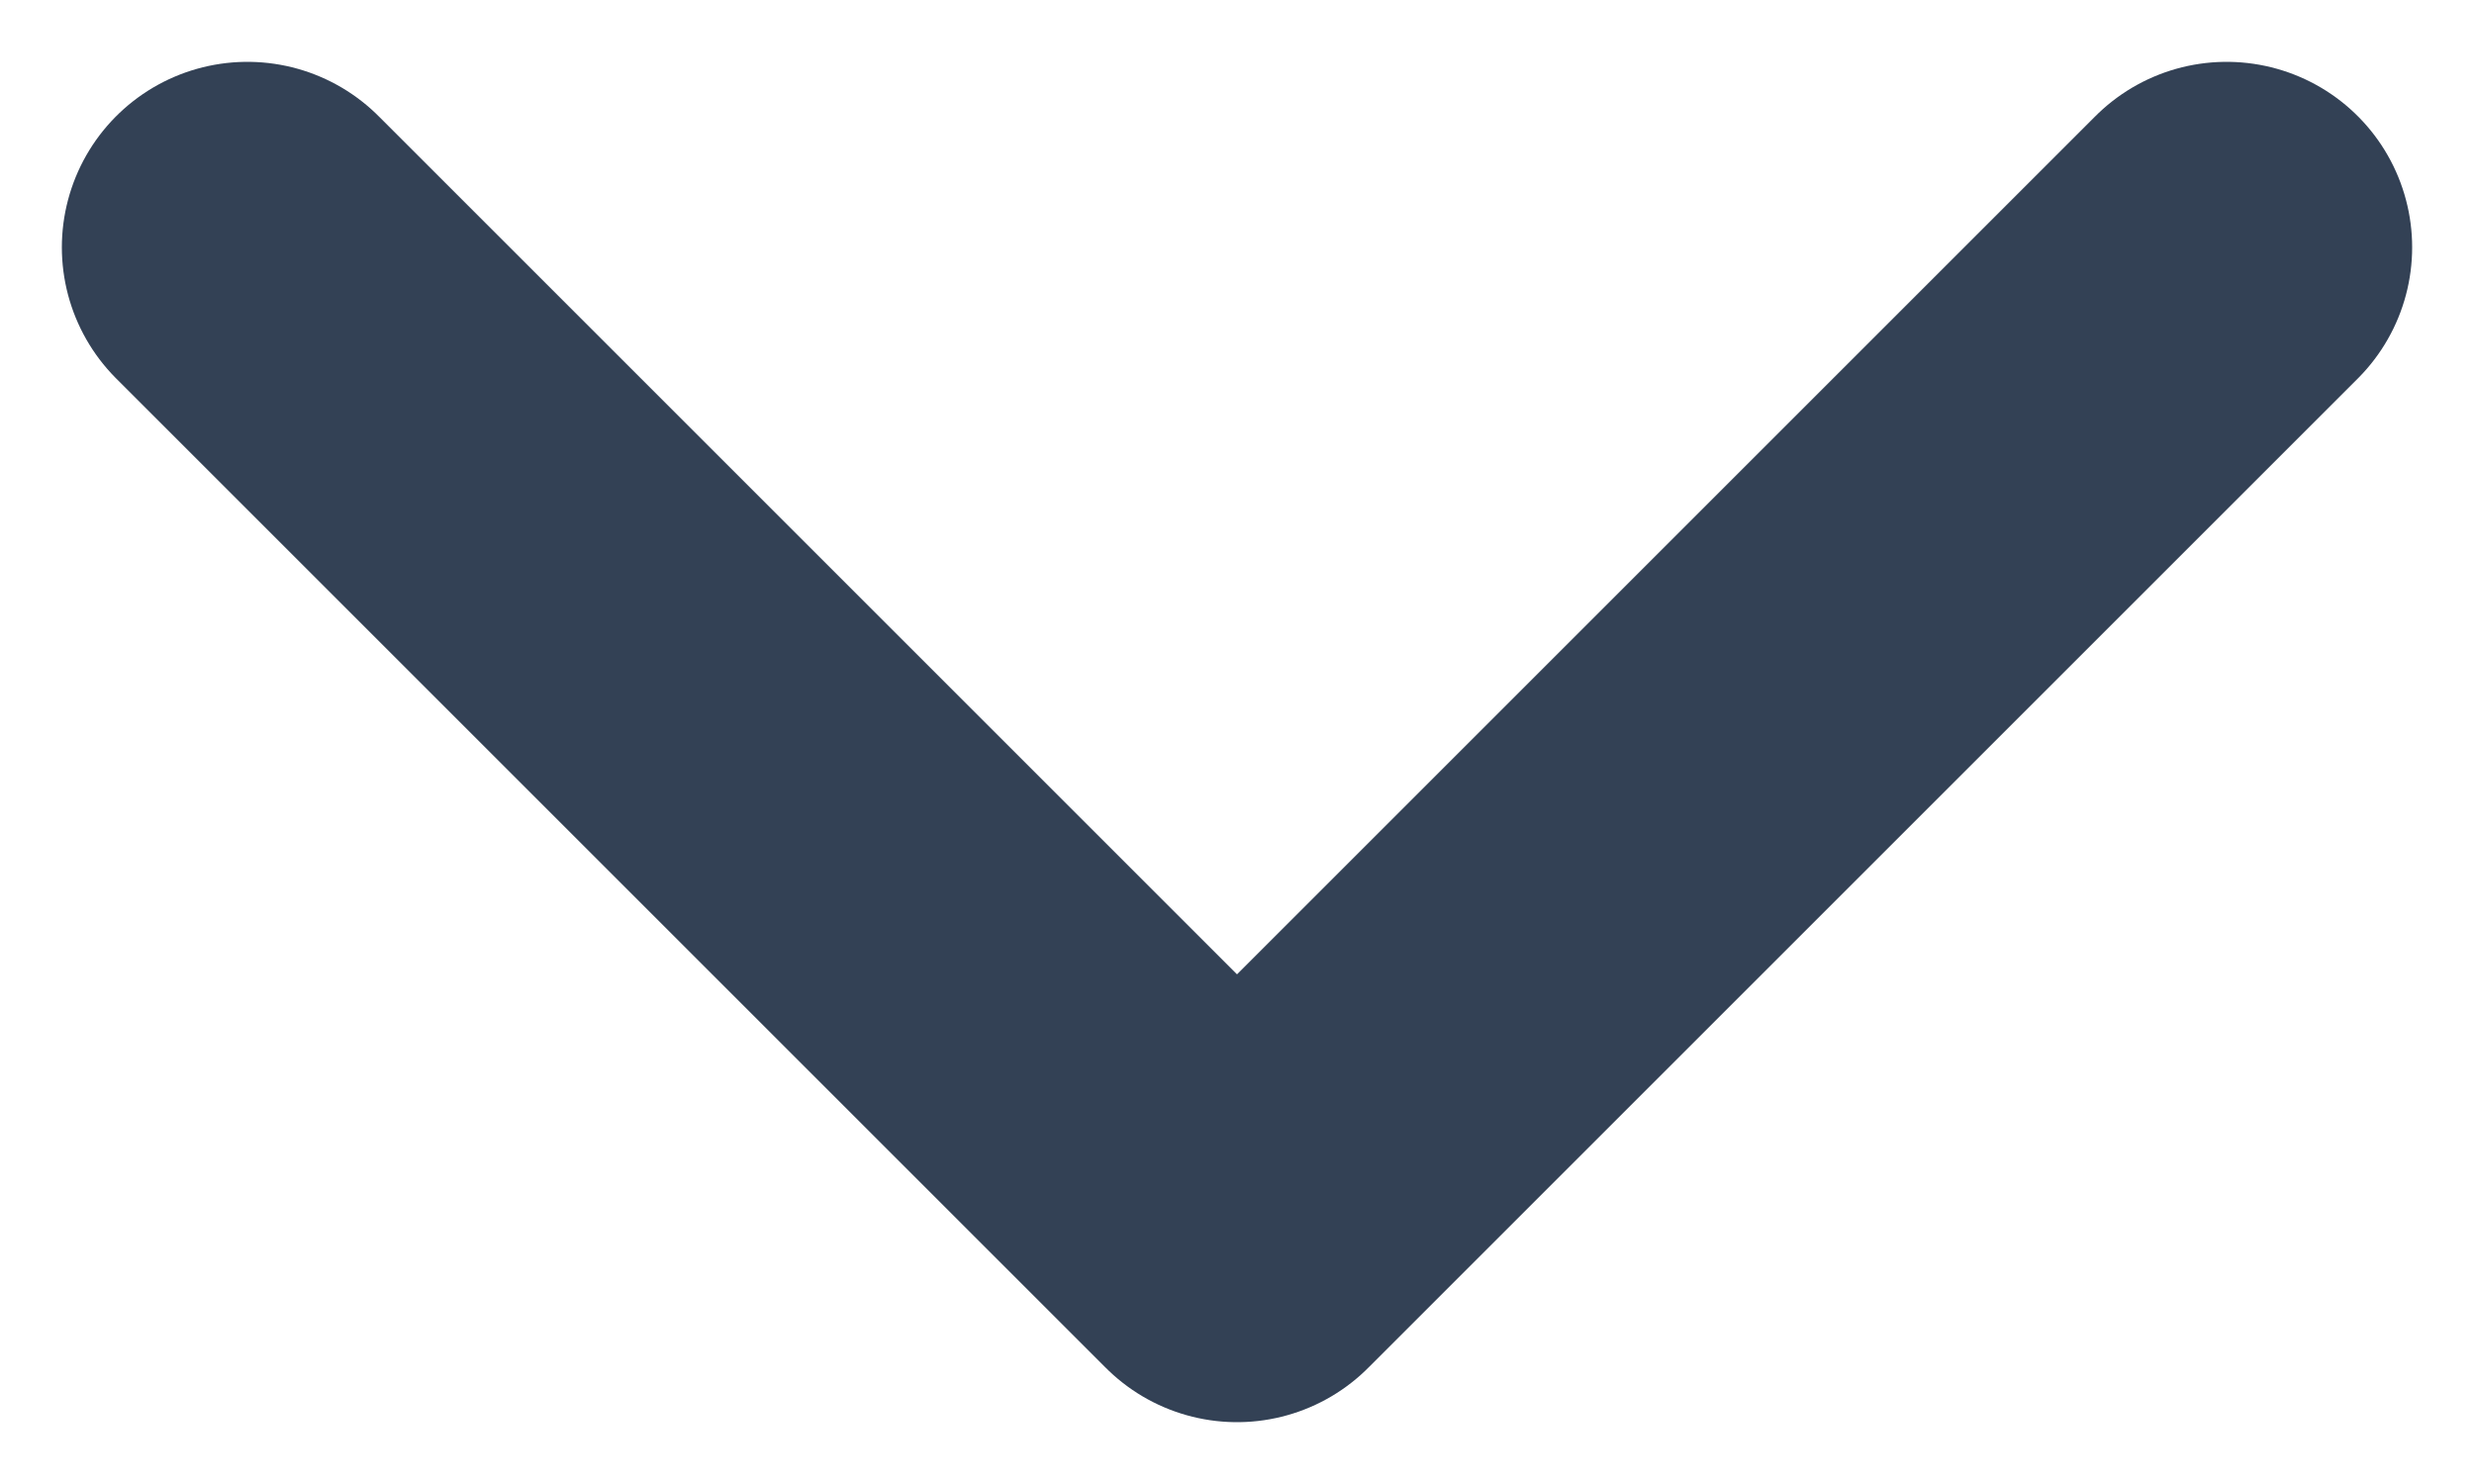
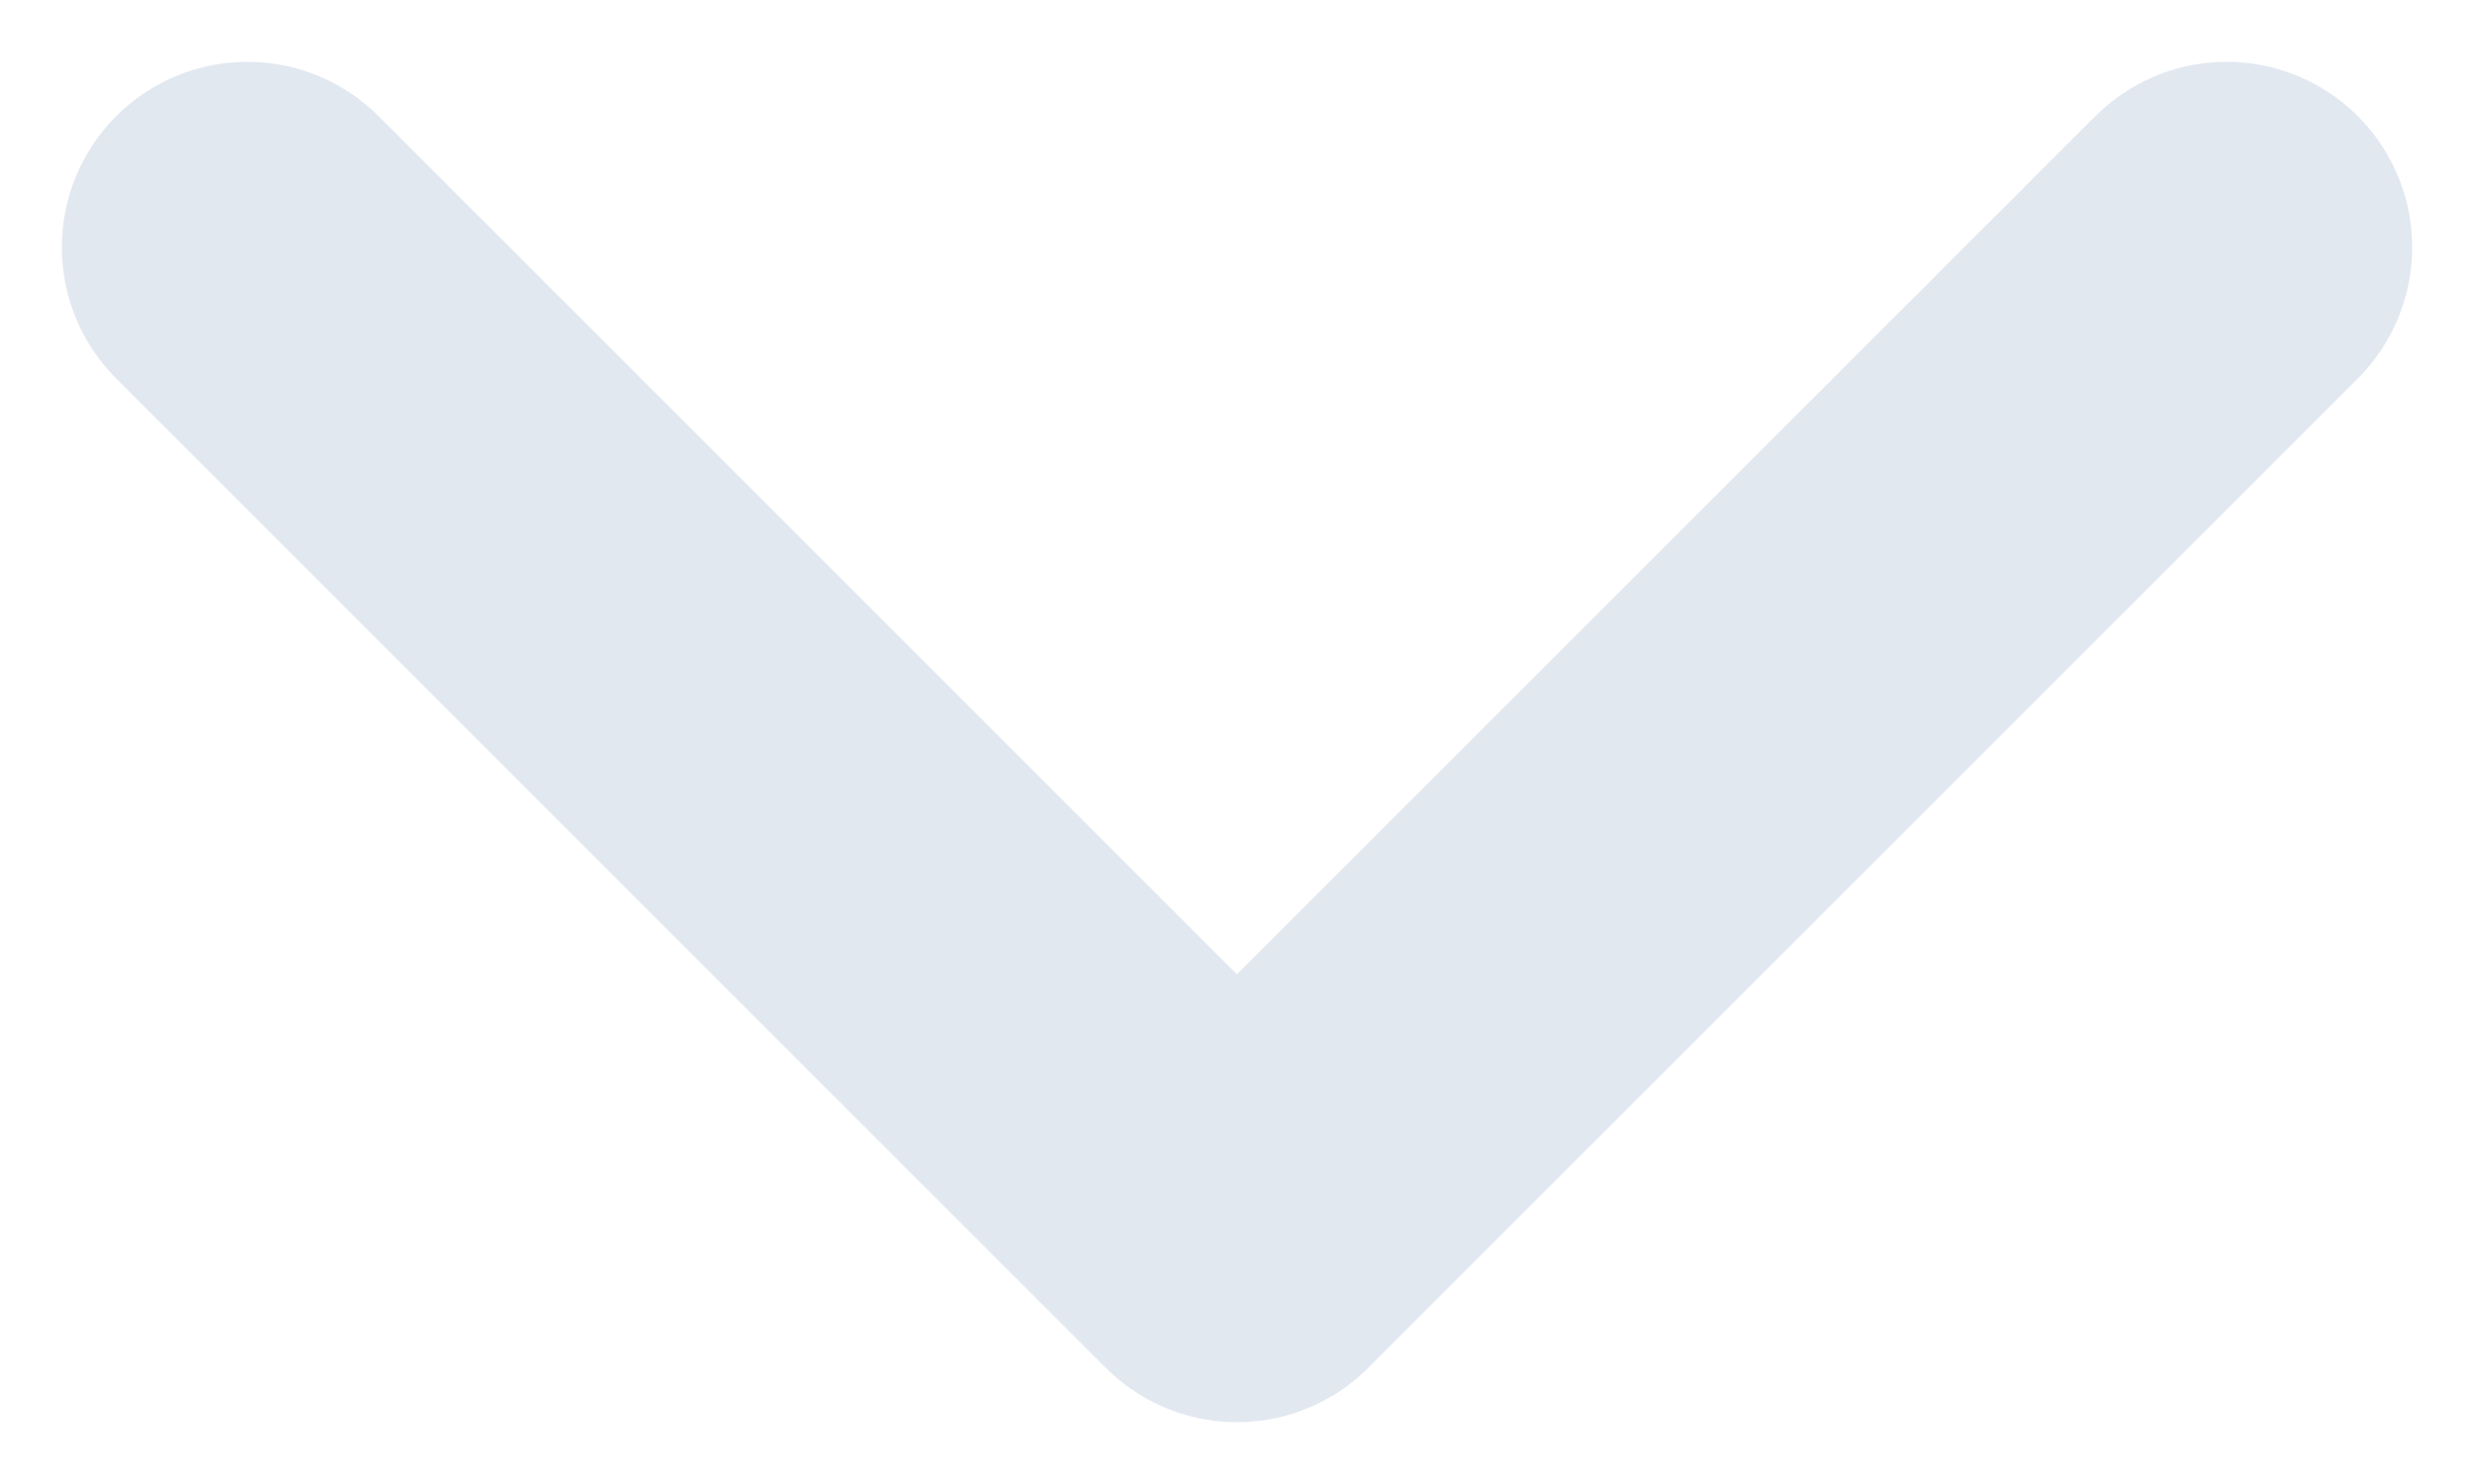
<svg xmlns="http://www.w3.org/2000/svg" width="10" height="6" viewBox="0 0 10 6">
-   <polyline points="1,1 5,5 9,1" fill="none" stroke="#334155" stroke-width="1.5" stroke-linecap="round" stroke-linejoin="round" />
+   <polyline points="1,1 5,5 9,1" fill="none" stroke="#E2E8F0" stroke-width="1.5" stroke-linecap="round" stroke-linejoin="round" />
</svg>
